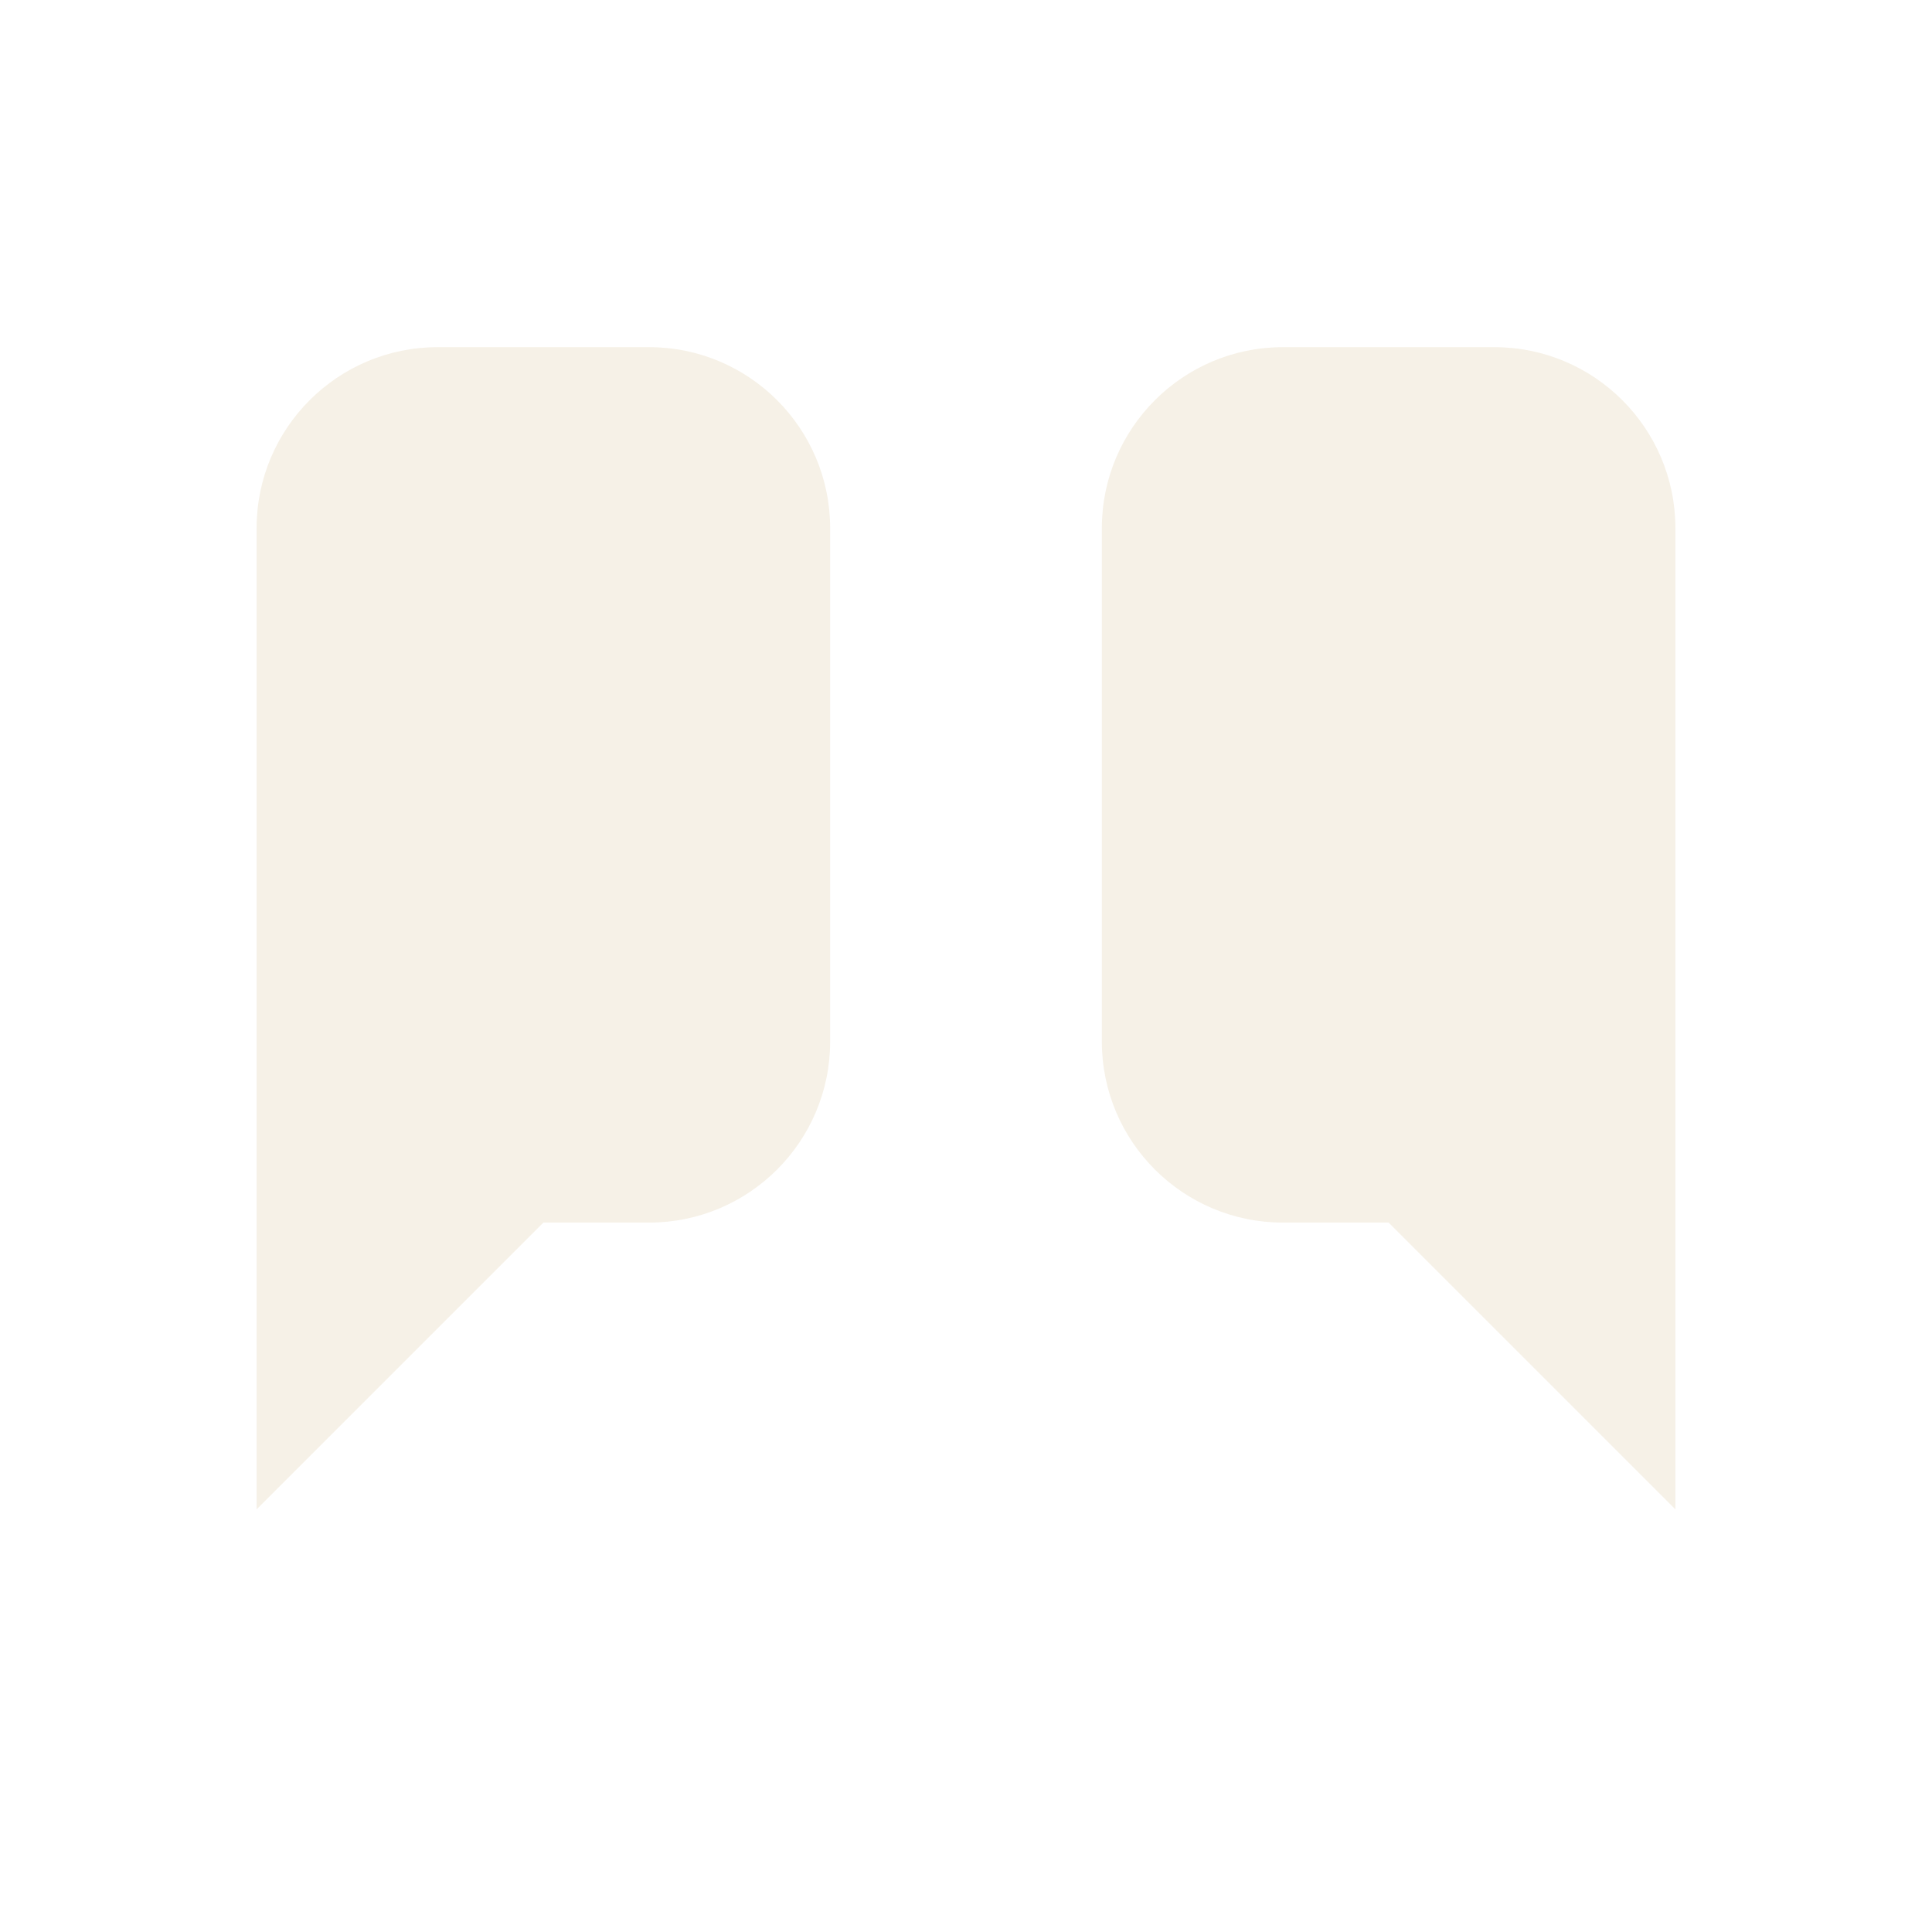
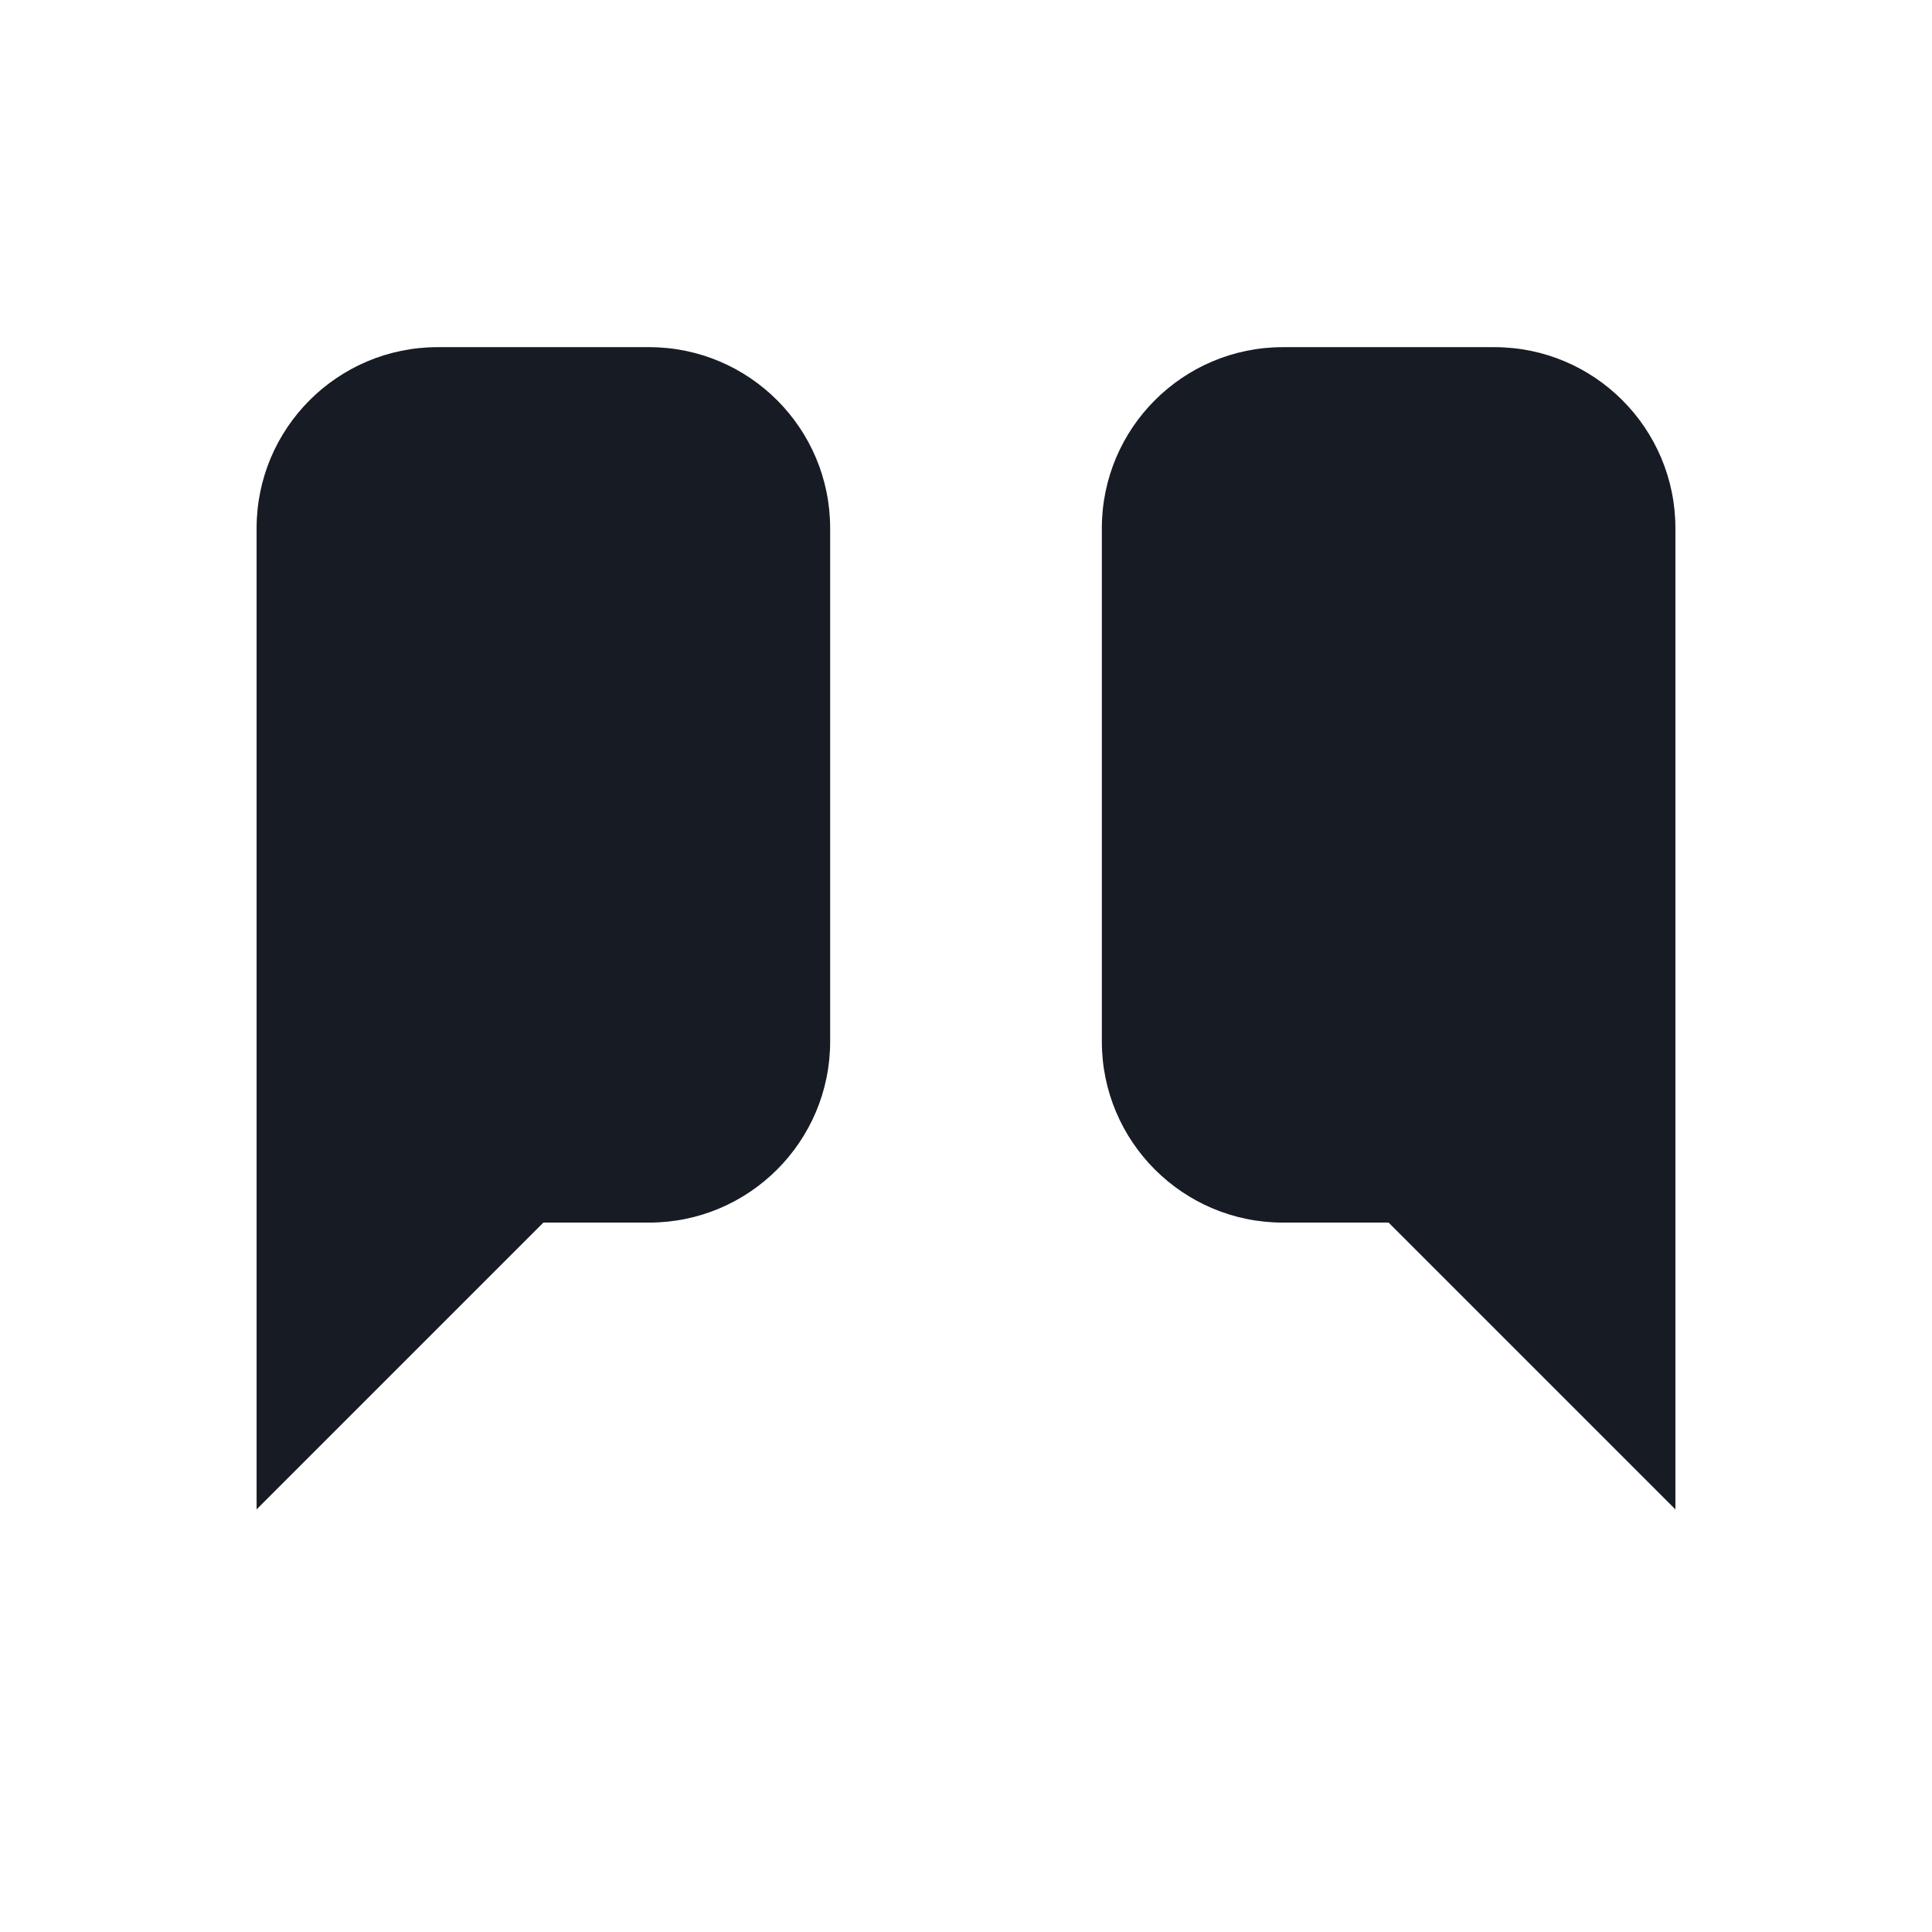
<svg xmlns="http://www.w3.org/2000/svg" viewBox="0 0 256 256" role="img">
-   <path fill="#f6f1e7" d="M58 46H86A24 24 0 0 1 110 70V138A24 24 0 0 1 86 162H72L34 200V70A24 24 0 0 1 58 46Z M170 46H198A24 24 0 0 1 222 70V200L184 162H170A24 24 0 0 1 146 138V70A24 24 0 0 1 170 46Z" />
+   <path fill="#171b24" d="M58 46H86A24 24 0 0 1 110 70V138A24 24 0 0 1 86 162H72L34 200V70A24 24 0 0 1 58 46Z M170 46H198A24 24 0 0 1 222 70V200L184 162H170A24 24 0 0 1 146 138V70A24 24 0 0 1 170 46Z" />
</svg>
